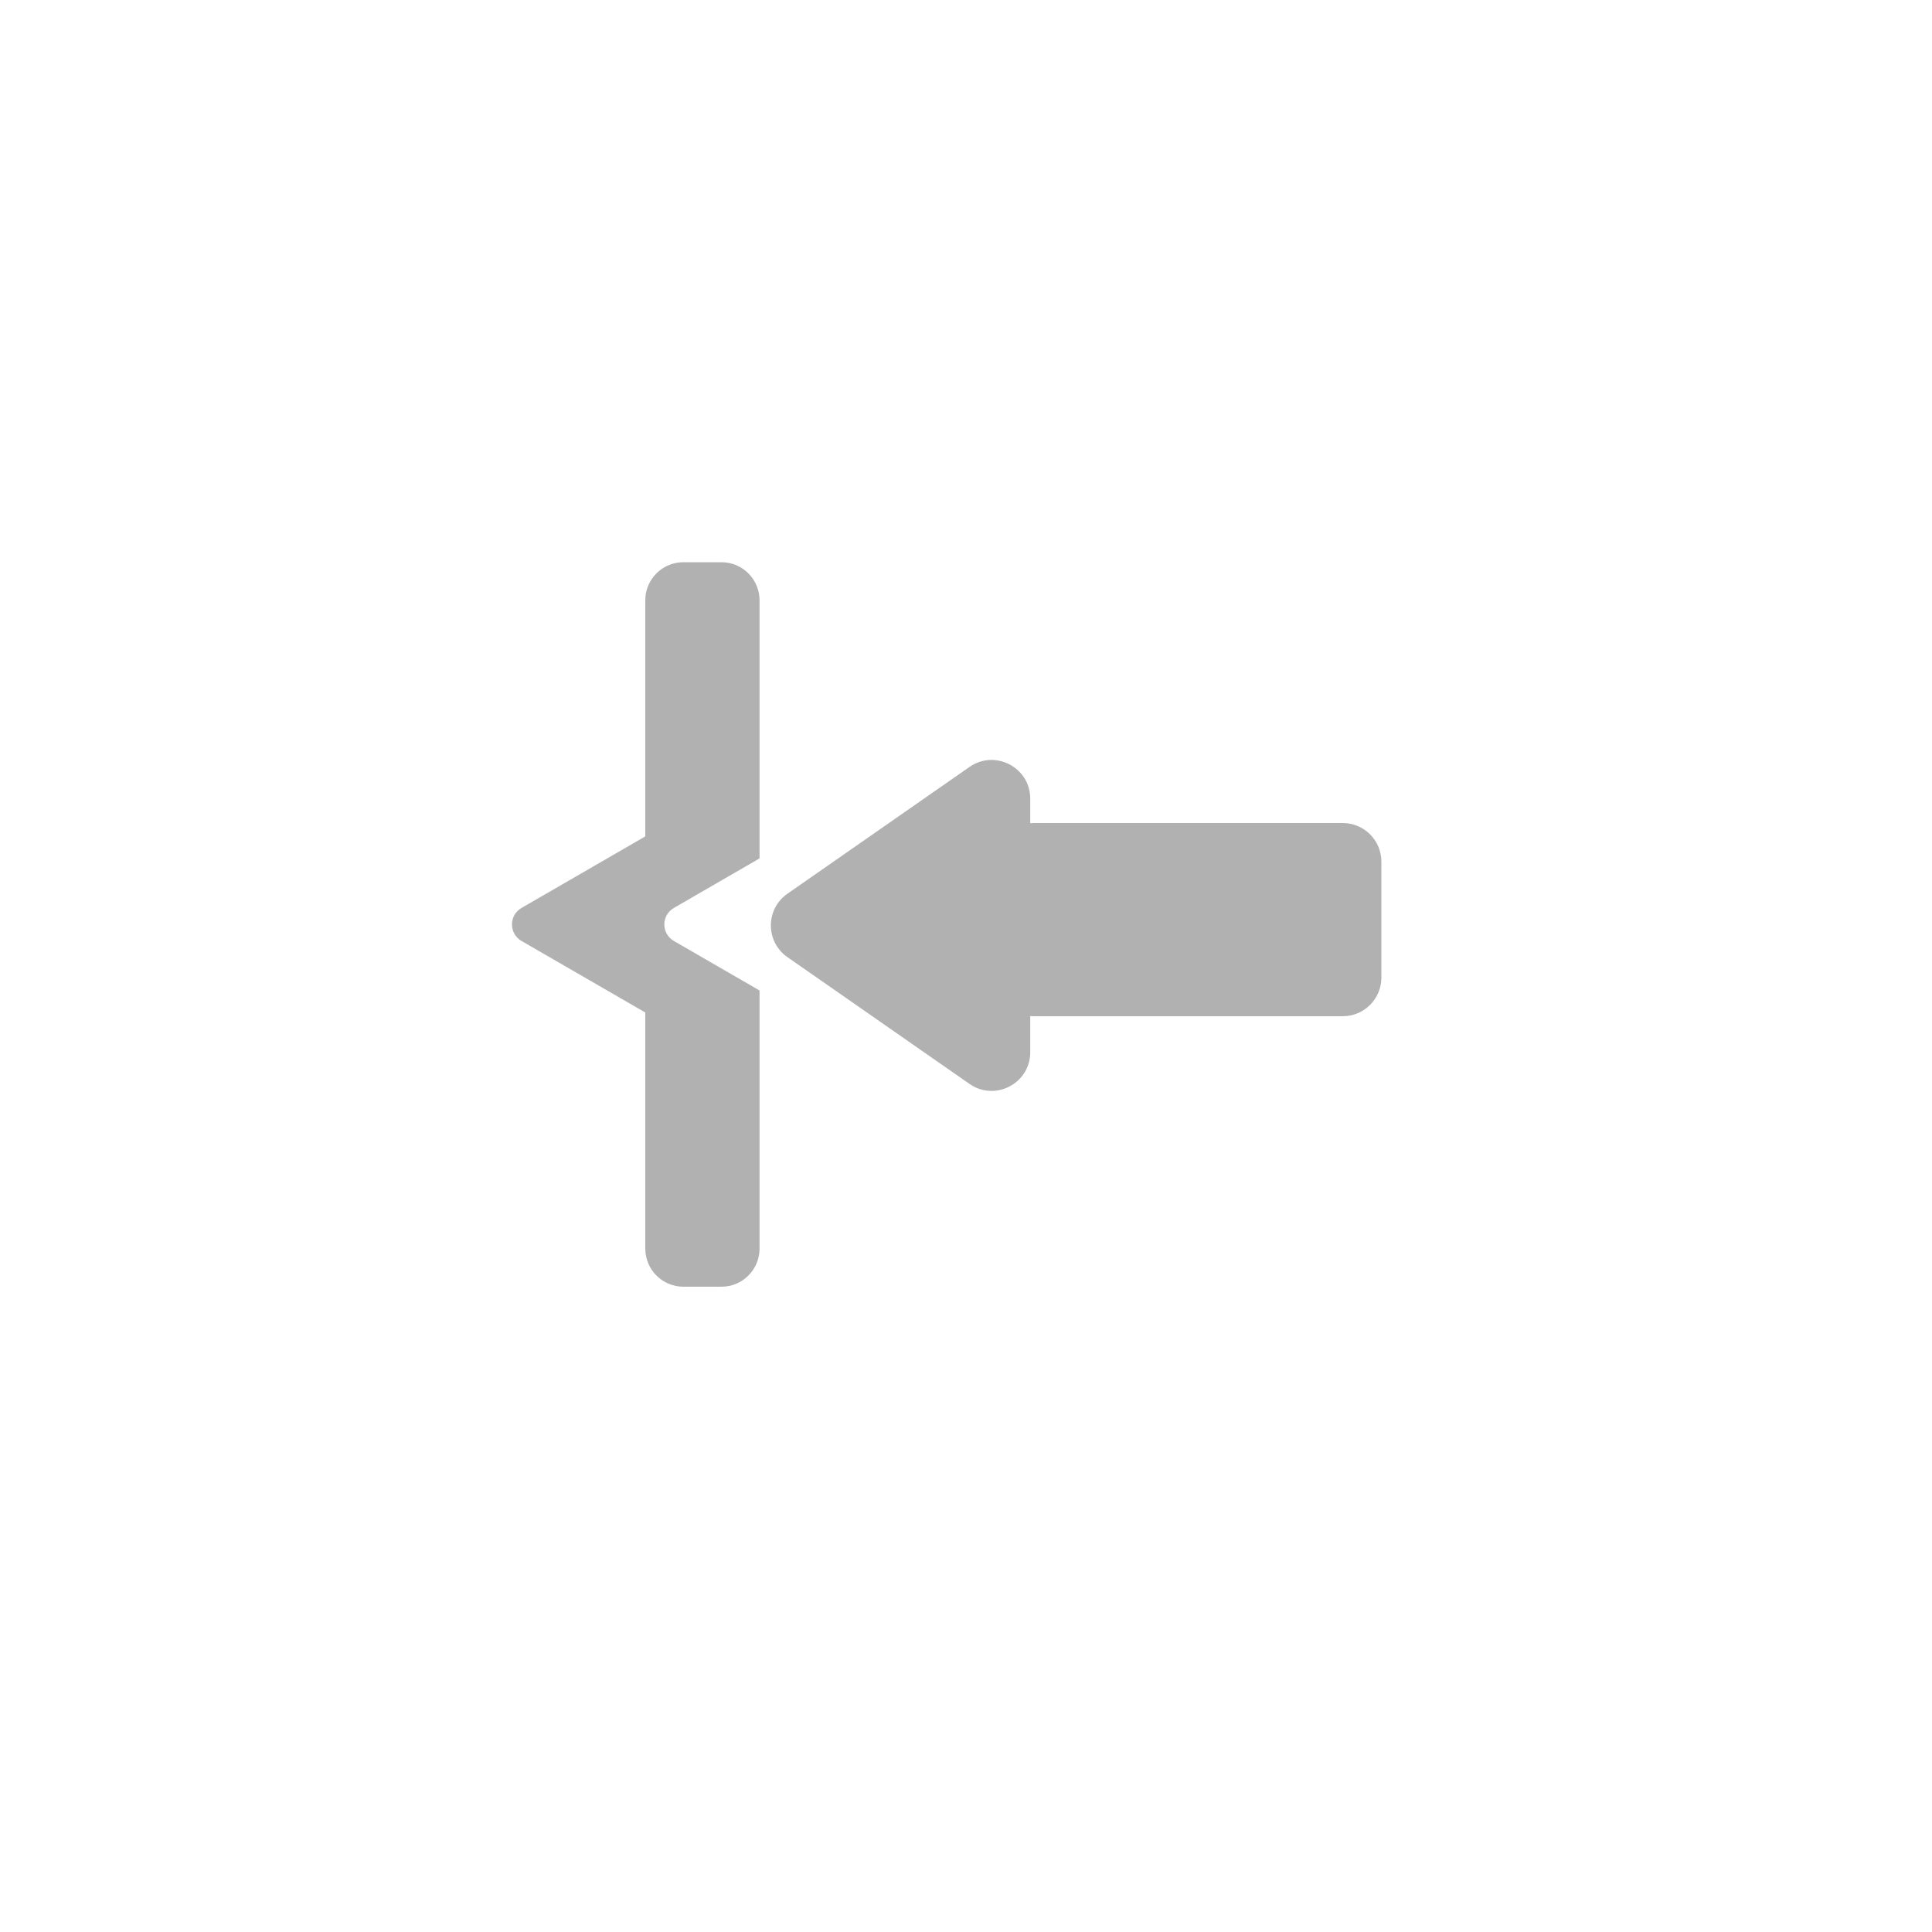
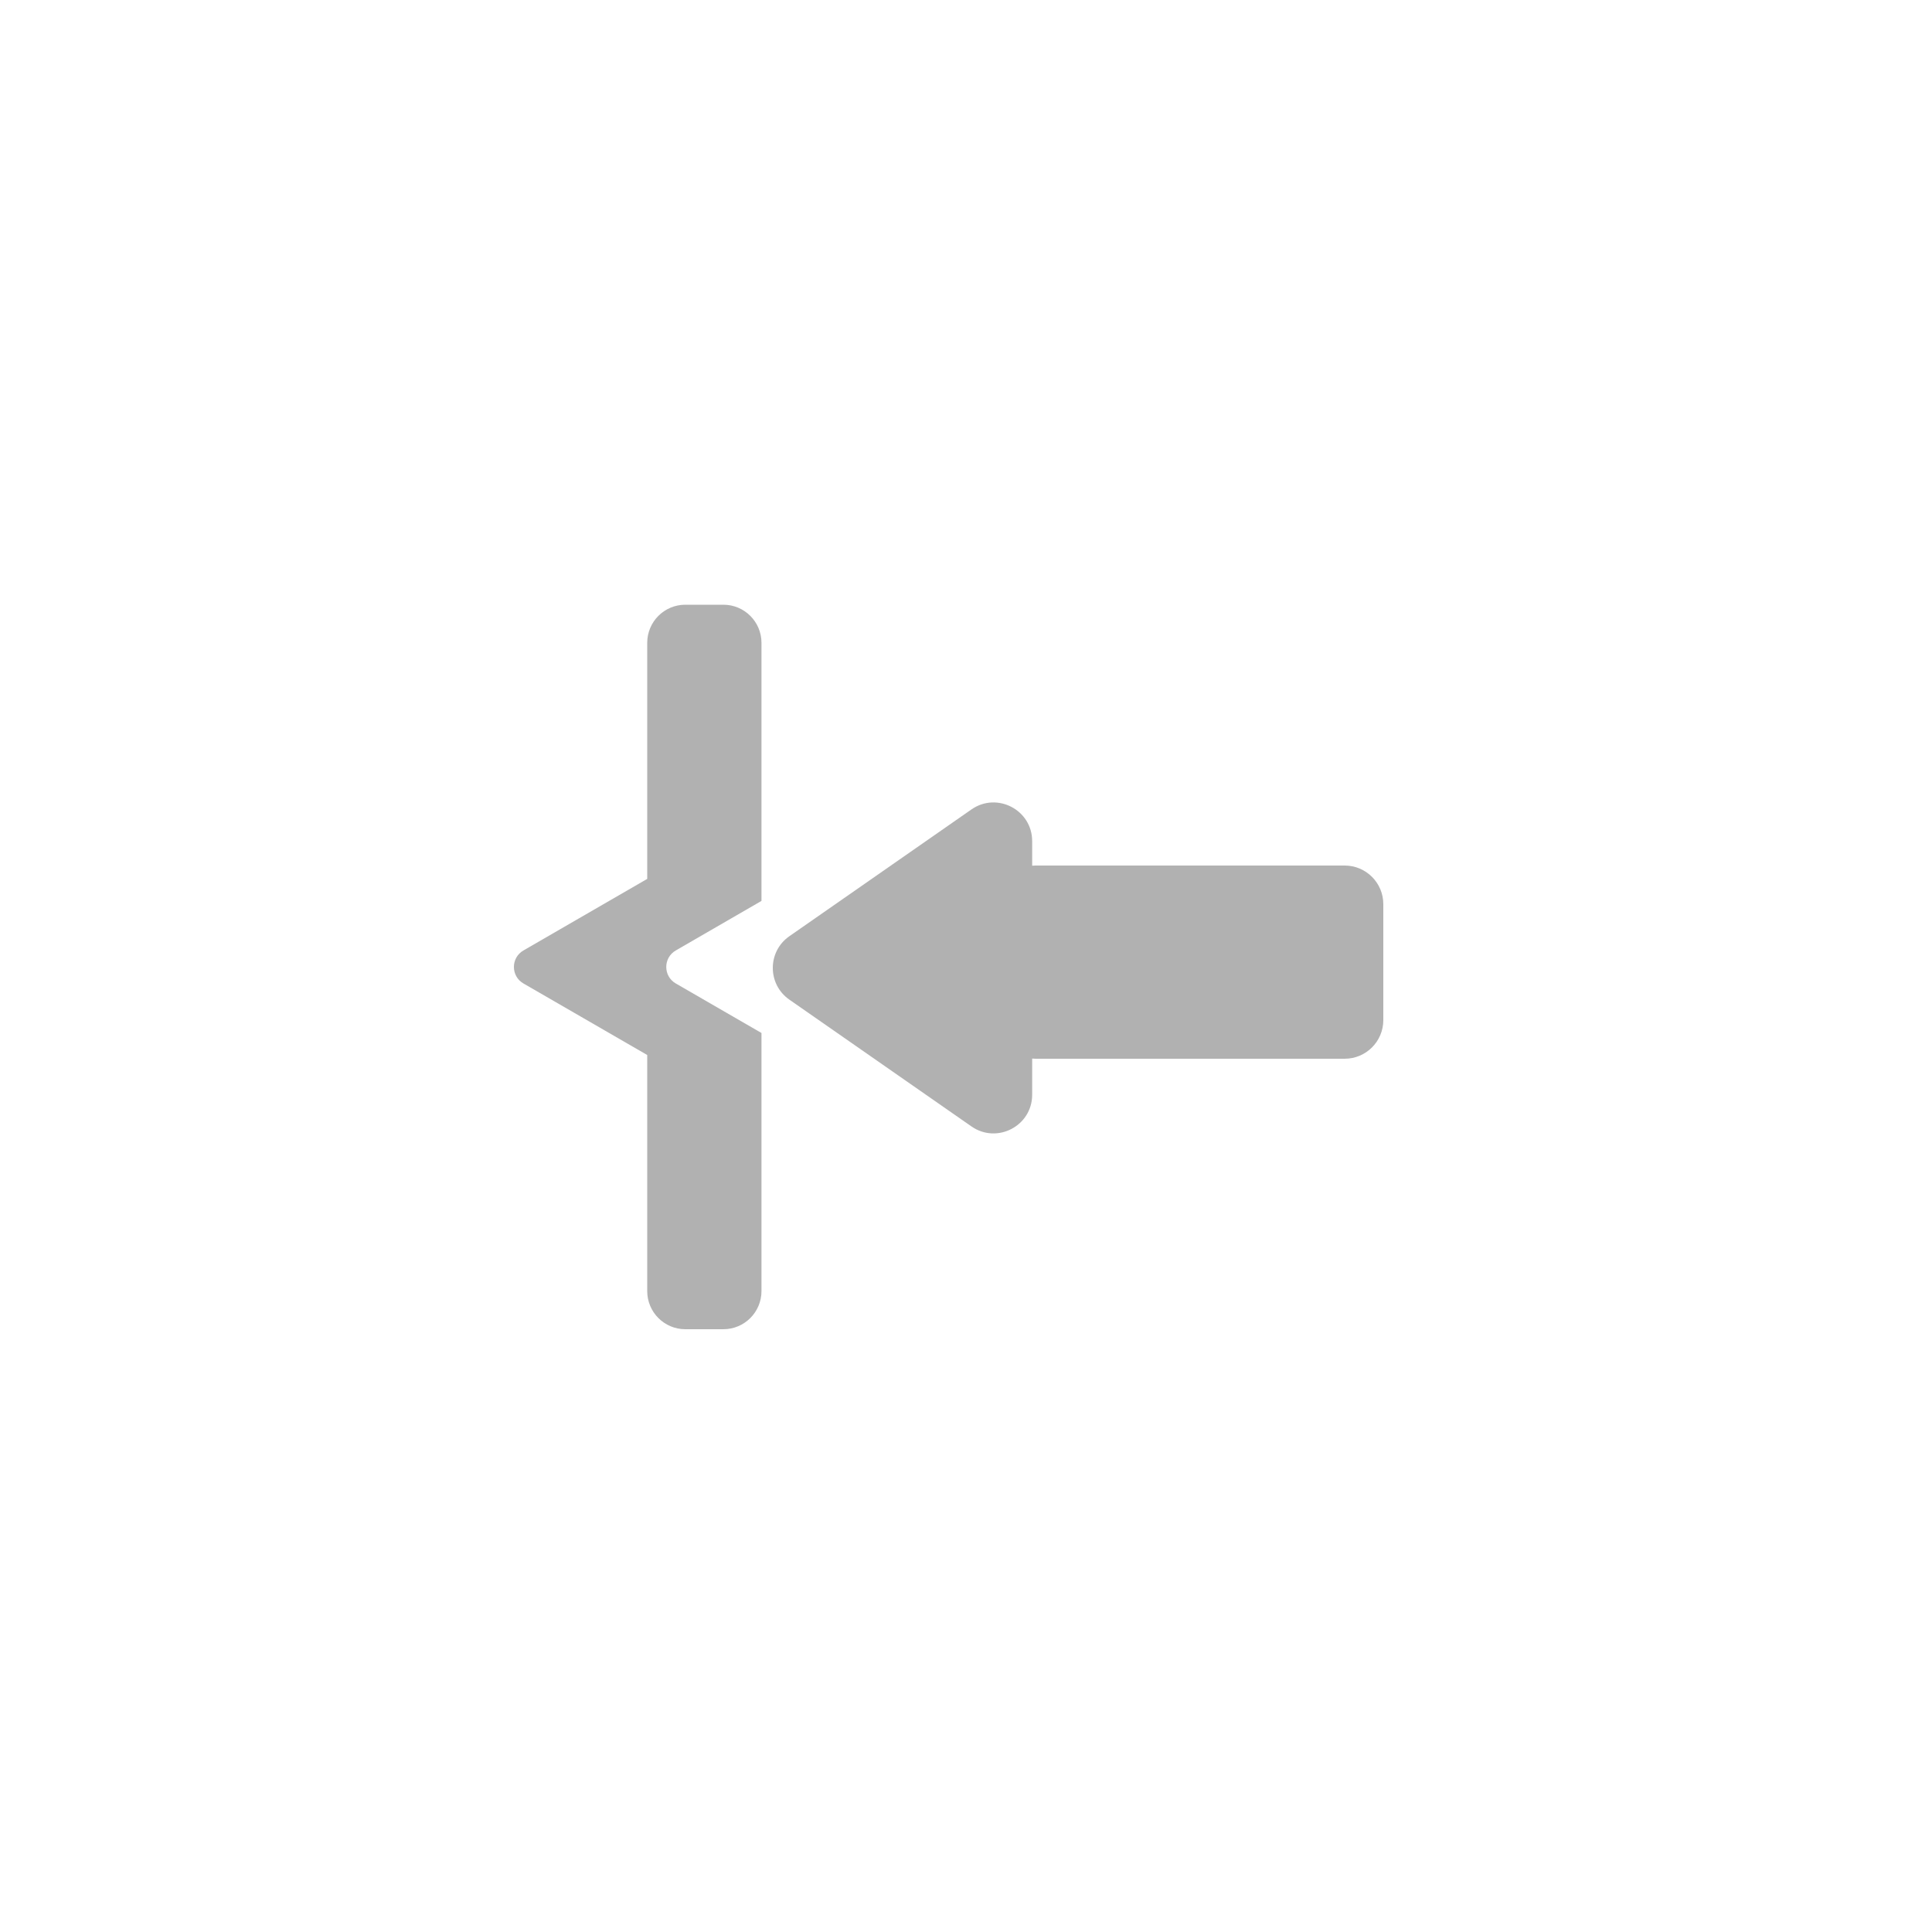
<svg xmlns="http://www.w3.org/2000/svg" width="1000" height="1000" viewBox="0 0 1000 1000" fill="none">
-   <path d="M515 446C515 434.954 523.954 426 535 426H695C706.046 426 715 434.954 715 446V506C715 517.046 706.046 526 695 526H535C523.954 526 515 517.046 515 506V446Z" fill="#B1B1B1" />
-   <path d="M407.572 495.413C396.143 487.455 396.143 470.545 407.572 462.587L501.821 396.961C515.081 387.728 533.25 397.216 533.25 413.374V544.626C533.25 560.784 515.081 570.272 501.822 561.039L407.572 495.413Z" fill="#B1B1B1" />
-   <path d="M373.428 291C384.314 291.002 393.142 299.838 393.142 310.737V444.308L348.785 469.961C342.214 473.76 342.214 483.24 348.785 487.039L393.142 512.672V646.263C393.142 657.162 384.314 665.998 373.428 666H353.714C342.826 666 333.999 657.164 333.999 646.263V524.064L269.928 487.039C263.357 483.24 263.357 473.76 269.928 469.961L333.999 432.916V310.737C333.999 299.836 342.826 291 353.714 291H373.428Z" fill="#B1B1B1" />
+   <path d="M516 468C516 456.954 524.954 448 536 448H696C707.046 448 716 456.954 716 468V528C716 539.046 707.046 548 696 548H536C524.954 548 516 539.046 516 528V468Z" fill="#B1B1B1" />
+   <path d="M408.572 517.413C397.143 509.455 397.143 492.545 408.572 484.587L502.821 418.961C516.081 409.728 534.25 419.216 534.25 435.374V566.626C534.25 582.784 516.081 592.272 502.822 583.039L408.572 517.413Z" fill="#B1B1B1" />
+   <path d="M374.428 313C385.314 313.002 394.142 321.838 394.142 332.737V466.308L349.785 491.961C343.214 495.76 343.214 505.24 349.785 509.039L394.142 534.672V668.263C394.142 679.162 385.314 687.998 374.428 688H354.714C343.826 688 334.999 679.164 334.999 668.263V546.064L270.928 509.039C264.357 505.24 264.357 495.76 270.928 491.961L334.999 454.916V332.737C334.999 321.836 343.826 313 354.714 313H374.428Z" fill="#B1B1B1" />
</svg>
